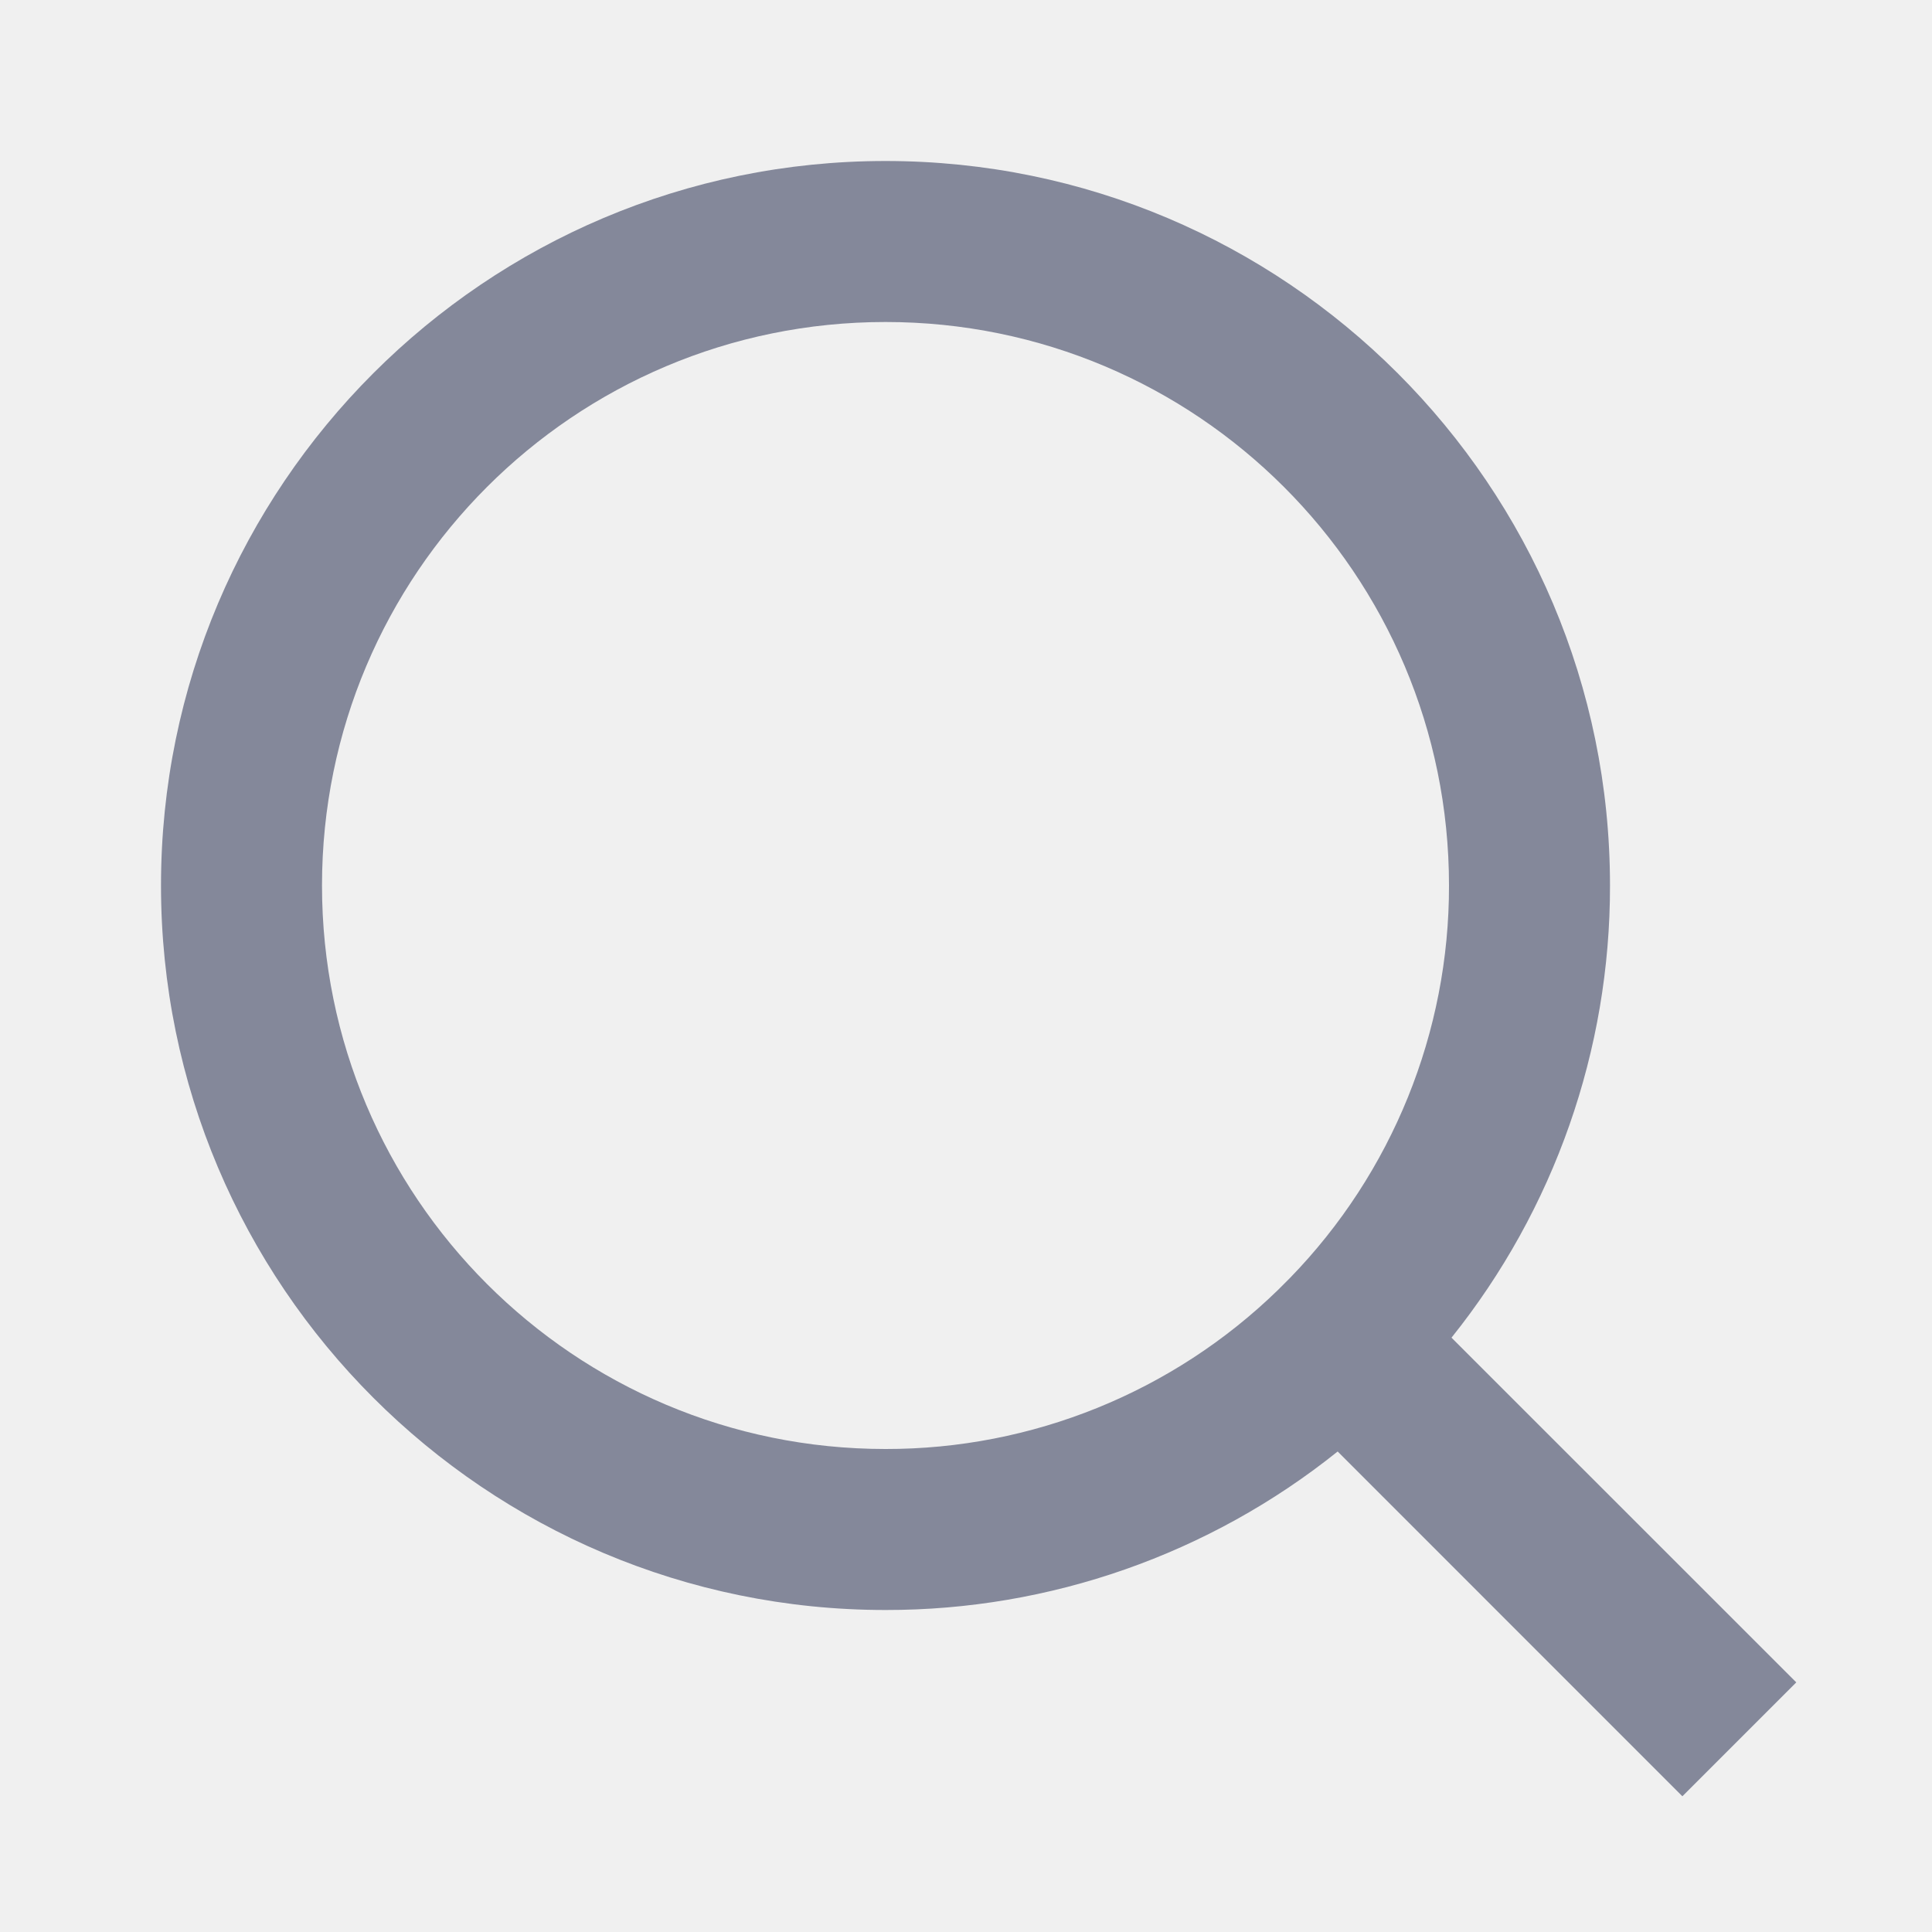
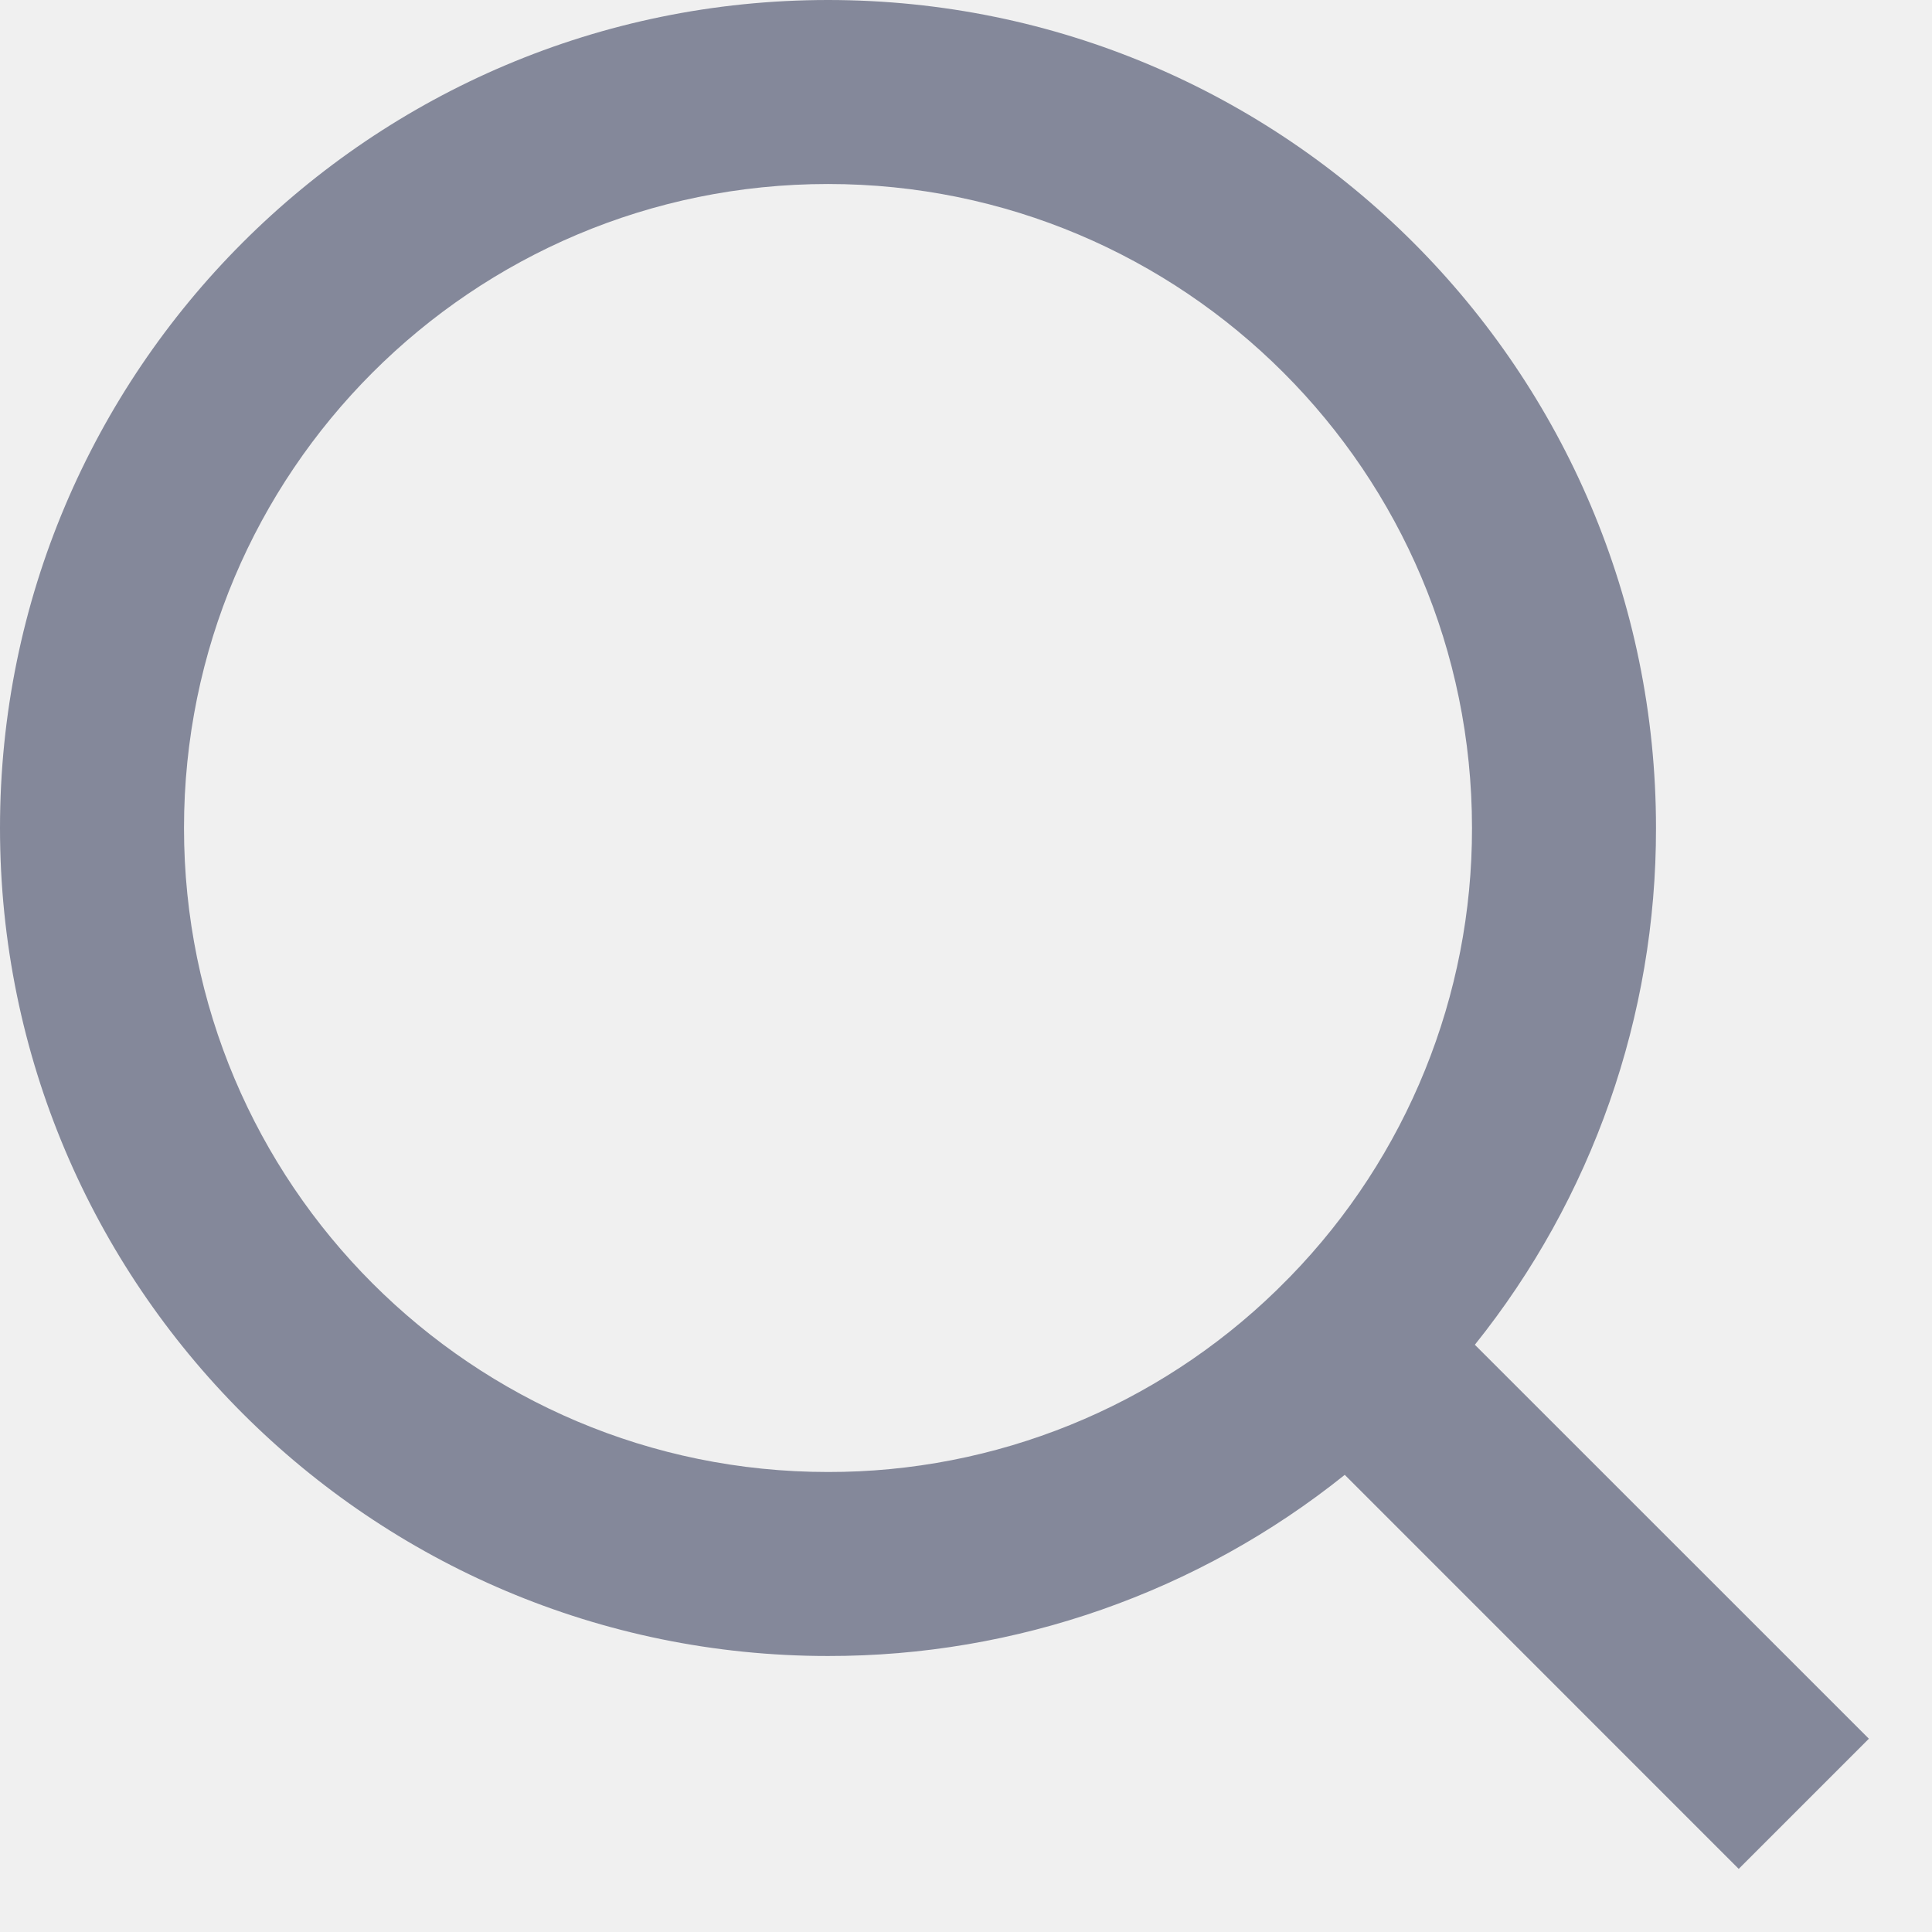
- <svg xmlns="http://www.w3.org/2000/svg" width="24" height="24" viewBox="0 0 24 24" fill="none">
-   <g clip-path="url(#clip0_4_1697)">
-     <g clip-path="url(#clip1_4_1697)">
-       <g clip-path="url(#clip2_4_1697)">
-         <mask id="mask0_4_1697" style="mask-type:luminance" maskUnits="userSpaceOnUse" x="0" y="0" width="24" height="24">
-           <path d="M24 0H0V24H24V0Z" fill="white" />
-         </mask>
-         <g mask="url(#mask0_4_1697)">
-           <path d="M18.031 16.617L22.314 20.899L20.899 22.314L16.617 18.031C15.024 19.308 13.042 20.003 11 20C6.032 20 2 15.968 2 11C2 6.032 6.032 2 11 2C15.968 2 20 6.032 20 11C20.003 13.042 19.308 15.024 18.031 16.617ZM16.025 15.875C17.294 14.57 18.003 12.82 18 11C18 7.132 14.867 4 11 4C7.132 4 4 7.132 4 11C4 14.867 7.132 18 11 18C12.82 18.003 14.57 17.294 15.875 16.025L16.025 15.875Z" fill="#84889A" />
-         </g>
-       </g>
-     </g>
-   </g>
-   <defs>
-     <clipPath id="clip0_4_1697">
-       <rect width="24" height="24" fill="white" />
-     </clipPath>
-     <clipPath id="clip1_4_1697">
-       <rect width="24" height="24" fill="white" />
-     </clipPath>
-     <clipPath id="clip2_4_1697">
-       <rect width="24" height="24" fill="white" />
-     </clipPath>
-   </defs>
+ <svg xmlns="http://www.w3.org/2000/svg" width="21" height="21" viewBox="0 0 21 21" fill="none">
+   <path d="M16.031 14.617L20.314 18.899L18.899 20.314L14.617 16.031C13.024 17.308 11.042 18.003 9 18C4.032 18 0 13.968 0 9C0 4.032 4.032 0 9 0C13.968 0 18 4.032 18 9C18.003 11.042 17.308 13.024 16.031 14.617ZM14.025 13.875C15.294 12.57 16.003 10.82 16 9C16 5.132 12.867 2 9 2C5.132 2 2 5.132 2 9C2 12.867 5.132 16 9 16C10.82 16.003 12.57 15.294 13.875 14.025L14.025 13.875Z" fill="#84889A" />
</svg>
